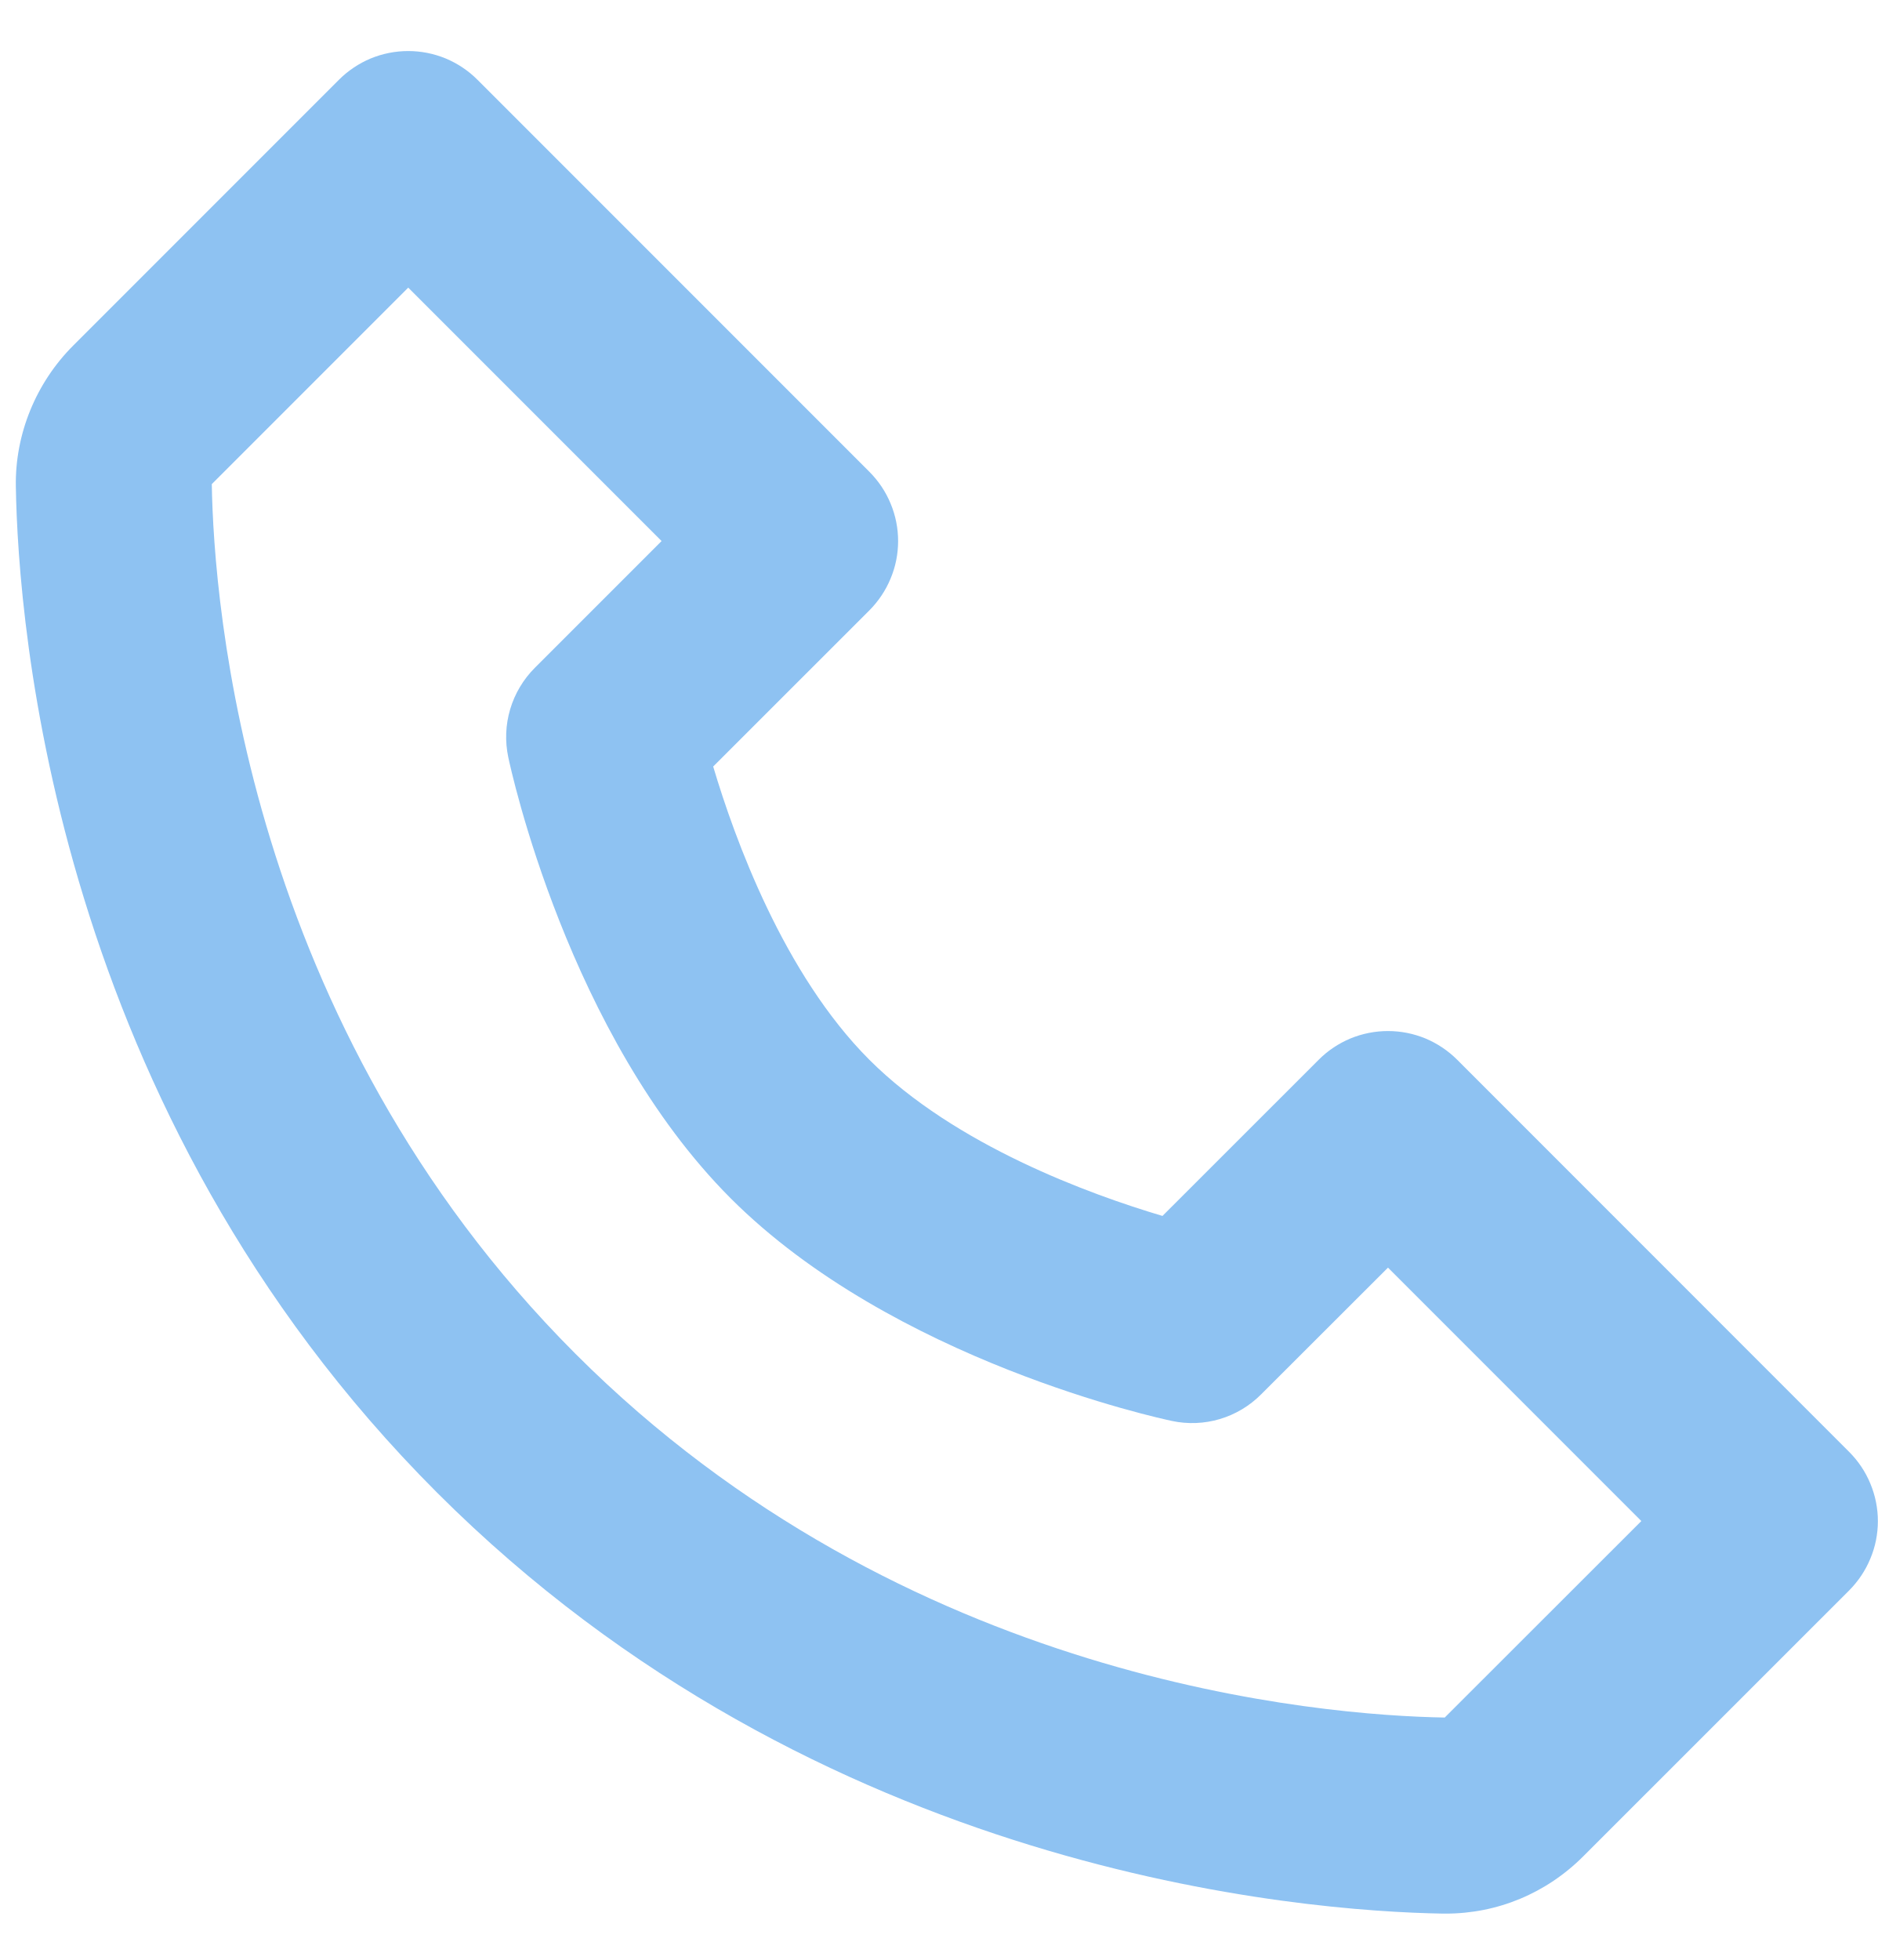
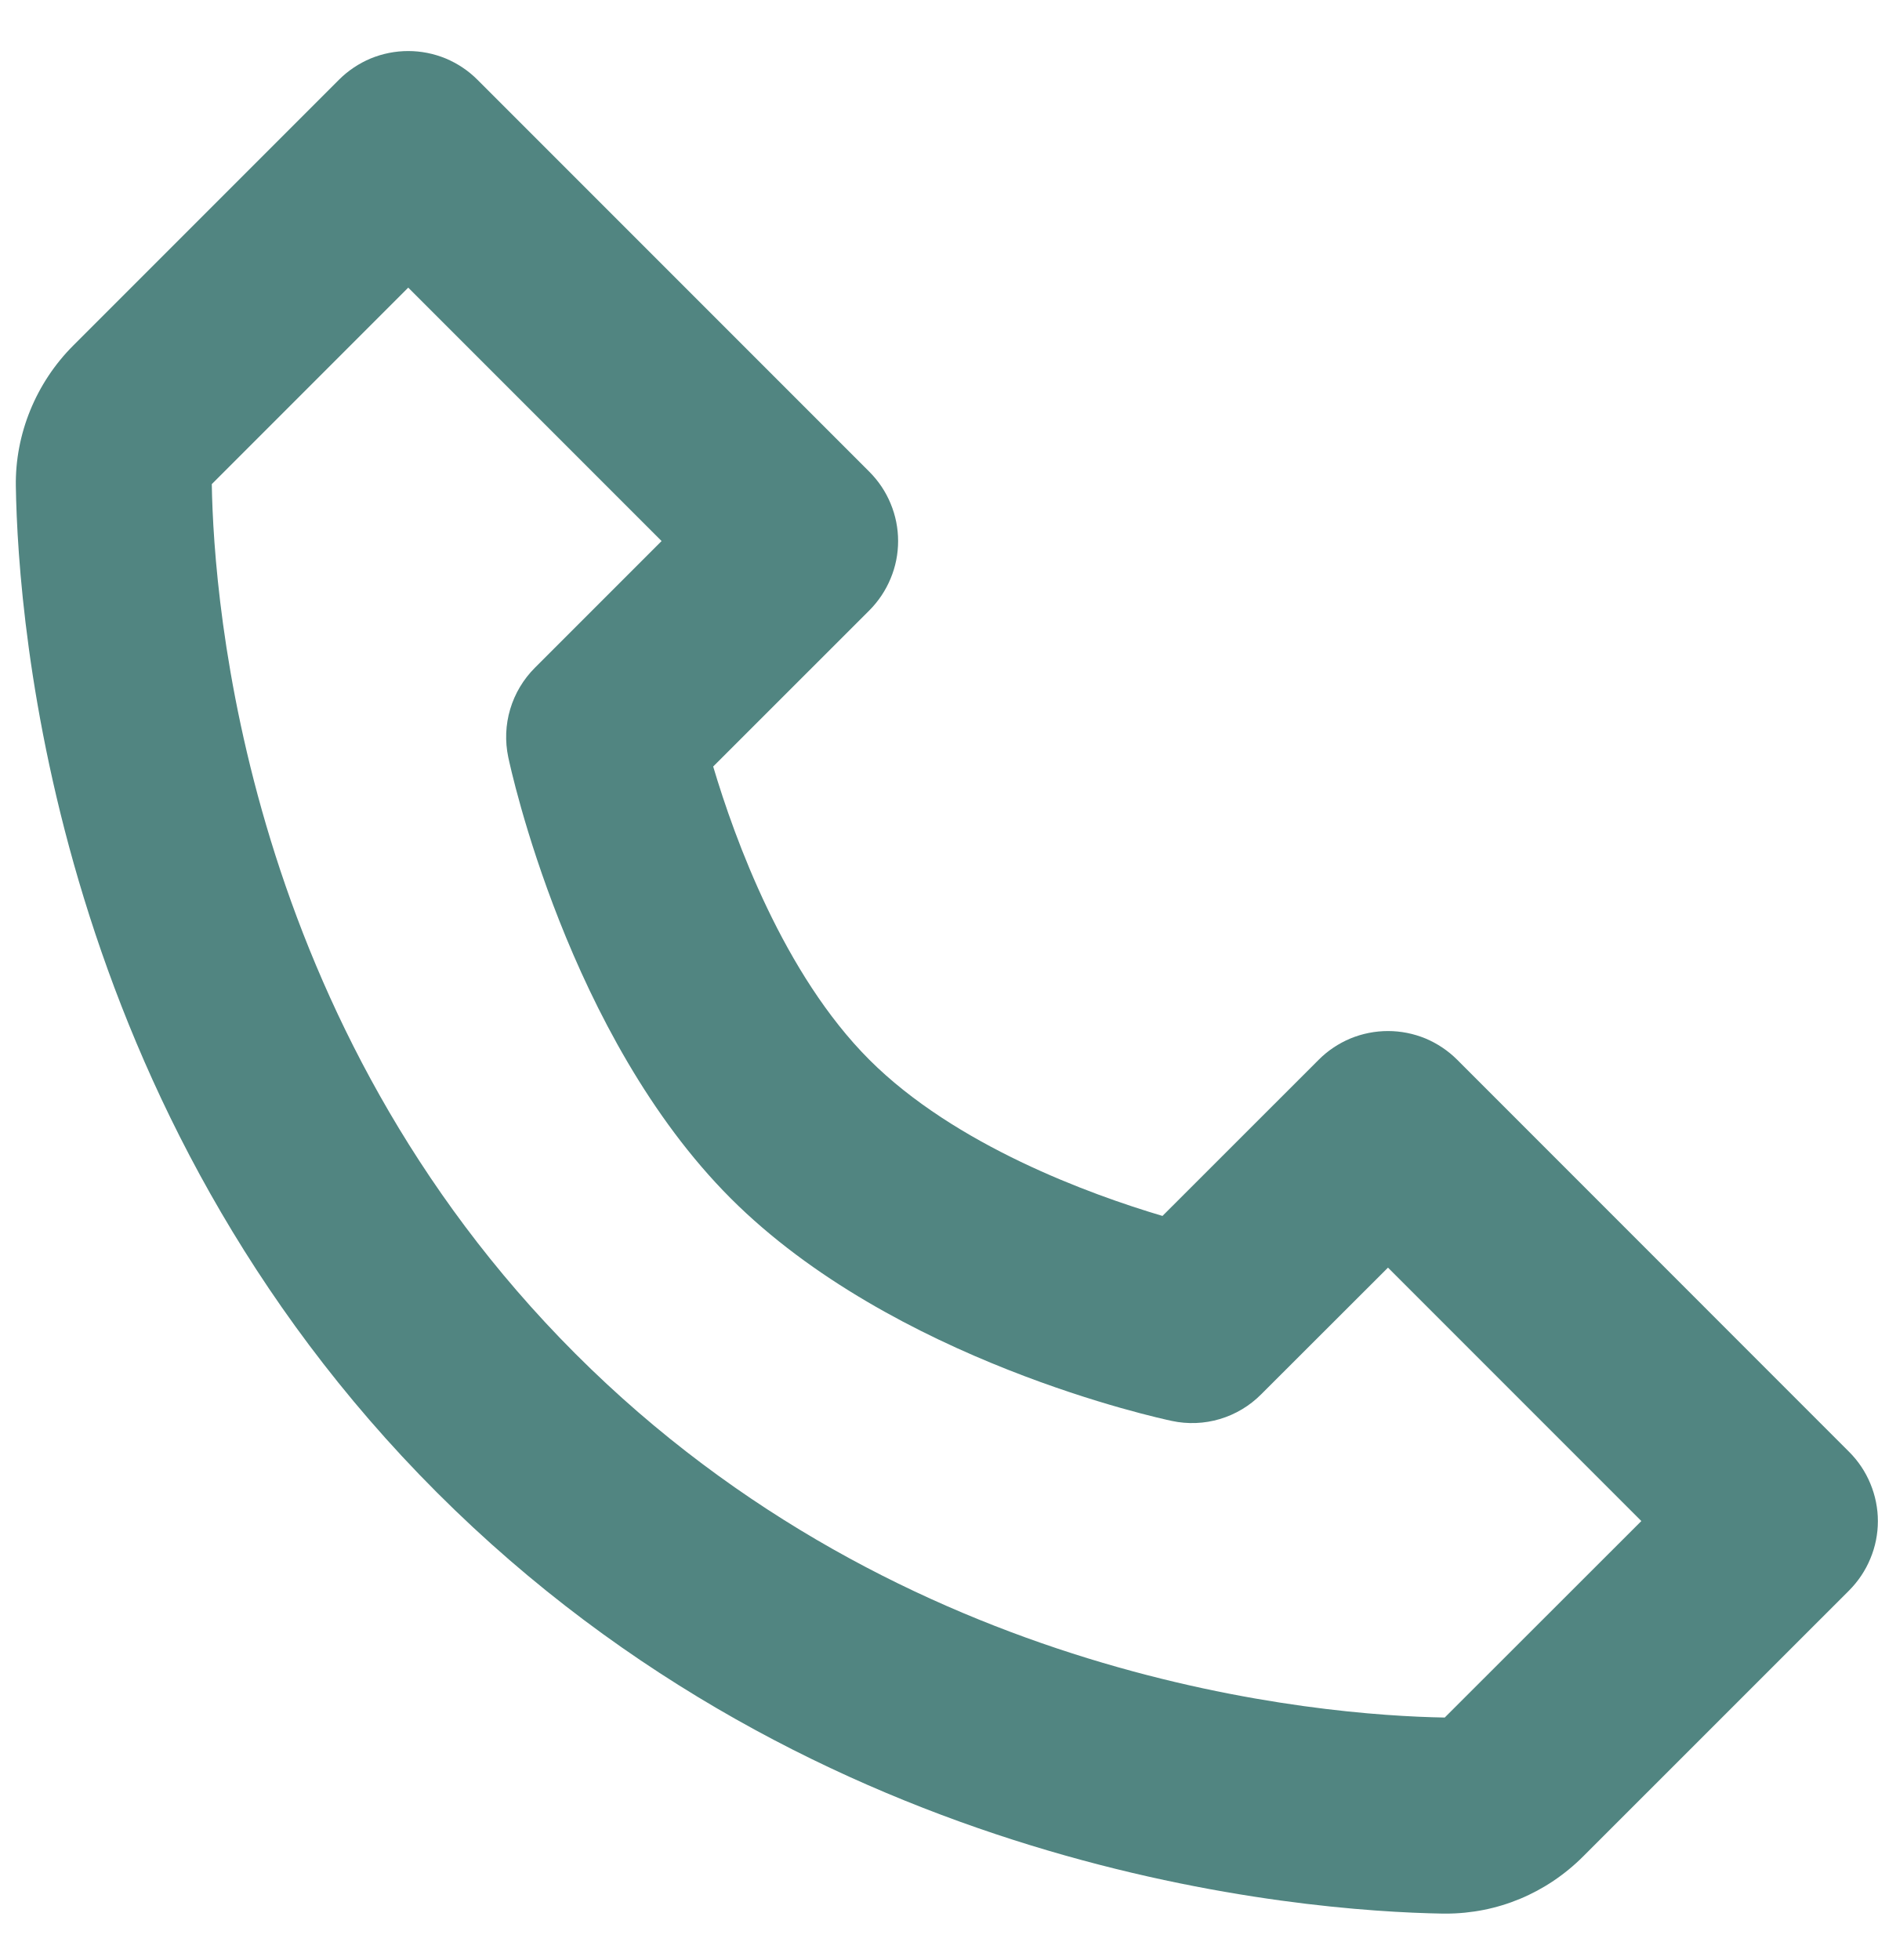
<svg xmlns="http://www.w3.org/2000/svg" width="23" height="24" viewBox="0 0 23 24" fill="none">
-   <path d="M17.848 12.977C17.736 12.865 17.604 12.777 17.459 12.716C17.313 12.656 17.157 12.625 17 12.625C16.842 12.625 16.686 12.656 16.54 12.716C16.395 12.777 16.262 12.865 16.151 12.977L14.238 14.889C13.351 14.626 11.697 14.025 10.648 12.977C9.599 11.928 8.999 10.273 8.735 9.386L10.648 7.474C10.759 7.362 10.848 7.23 10.908 7.084C10.969 6.939 11 6.783 11 6.625C11 6.468 10.969 6.312 10.908 6.166C10.848 6.02 10.759 5.888 10.648 5.777L5.848 0.977C5.737 0.865 5.604 0.777 5.459 0.716C5.313 0.656 5.157 0.625 5 0.625C4.842 0.625 4.686 0.656 4.54 0.716C4.395 0.777 4.263 0.865 4.151 0.977L0.897 4.231C0.441 4.687 0.184 5.314 0.194 5.953C0.221 7.662 0.674 13.597 5.351 18.275C10.029 22.952 15.964 23.403 17.674 23.432H17.707C18.341 23.432 18.94 23.183 19.393 22.729L22.648 19.475C22.759 19.363 22.848 19.231 22.908 19.085C22.969 18.94 23 18.784 23 18.626C23 18.469 22.969 18.313 22.908 18.167C22.848 18.021 22.759 17.889 22.648 17.778L17.848 12.977ZM17.695 21.031C16.198 21.006 11.074 20.604 7.048 16.577C3.009 12.537 2.618 7.396 2.594 5.928L5 3.522L8.103 6.625L6.551 8.177C6.41 8.318 6.306 8.492 6.249 8.683C6.192 8.874 6.184 9.076 6.225 9.271C6.254 9.409 6.958 12.681 8.95 14.674C10.942 16.666 14.214 17.37 14.352 17.399C14.547 17.441 14.75 17.433 14.941 17.376C15.132 17.319 15.306 17.215 15.447 17.073L17 15.522L20.103 18.625L17.695 21.031Z" fill="#8EC2F2" />
+   <path d="M17.848 12.977C17.736 12.865 17.604 12.777 17.459 12.716C17.313 12.656 17.157 12.625 17 12.625C16.842 12.625 16.686 12.656 16.54 12.716C16.395 12.777 16.262 12.865 16.151 12.977L14.238 14.889C13.351 14.626 11.697 14.025 10.648 12.977C9.599 11.928 8.999 10.273 8.735 9.386L10.648 7.474C10.759 7.362 10.848 7.23 10.908 7.084C10.969 6.939 11 6.783 11 6.625C11 6.468 10.969 6.312 10.908 6.166C10.848 6.02 10.759 5.888 10.648 5.777L5.848 0.977C5.737 0.865 5.604 0.777 5.459 0.716C5.313 0.656 5.157 0.625 5 0.625C4.842 0.625 4.686 0.656 4.54 0.716C4.395 0.777 4.263 0.865 4.151 0.977L0.897 4.231C0.441 4.687 0.184 5.314 0.194 5.953C0.221 7.662 0.674 13.597 5.351 18.275C10.029 22.952 15.964 23.403 17.674 23.432H17.707C18.341 23.432 18.94 23.183 19.393 22.729L22.648 19.475C22.759 19.363 22.848 19.231 22.908 19.085C22.969 18.94 23 18.784 23 18.626C23 18.469 22.969 18.313 22.908 18.167C22.848 18.021 22.759 17.889 22.648 17.778L17.848 12.977ZM17.695 21.031C16.198 21.006 11.074 20.604 7.048 16.577C3.009 12.537 2.618 7.396 2.594 5.928L5 3.522L8.103 6.625L6.551 8.177C6.41 8.318 6.306 8.492 6.249 8.683C6.192 8.874 6.184 9.076 6.225 9.271C6.254 9.409 6.958 12.681 8.95 14.674C10.942 16.666 14.214 17.37 14.352 17.399C14.547 17.441 14.75 17.433 14.941 17.376C15.132 17.319 15.306 17.215 15.447 17.073L17 15.522L20.103 18.625L17.695 21.031Z" fill="rgba(81, 133, 129, 1)" />
</svg>
